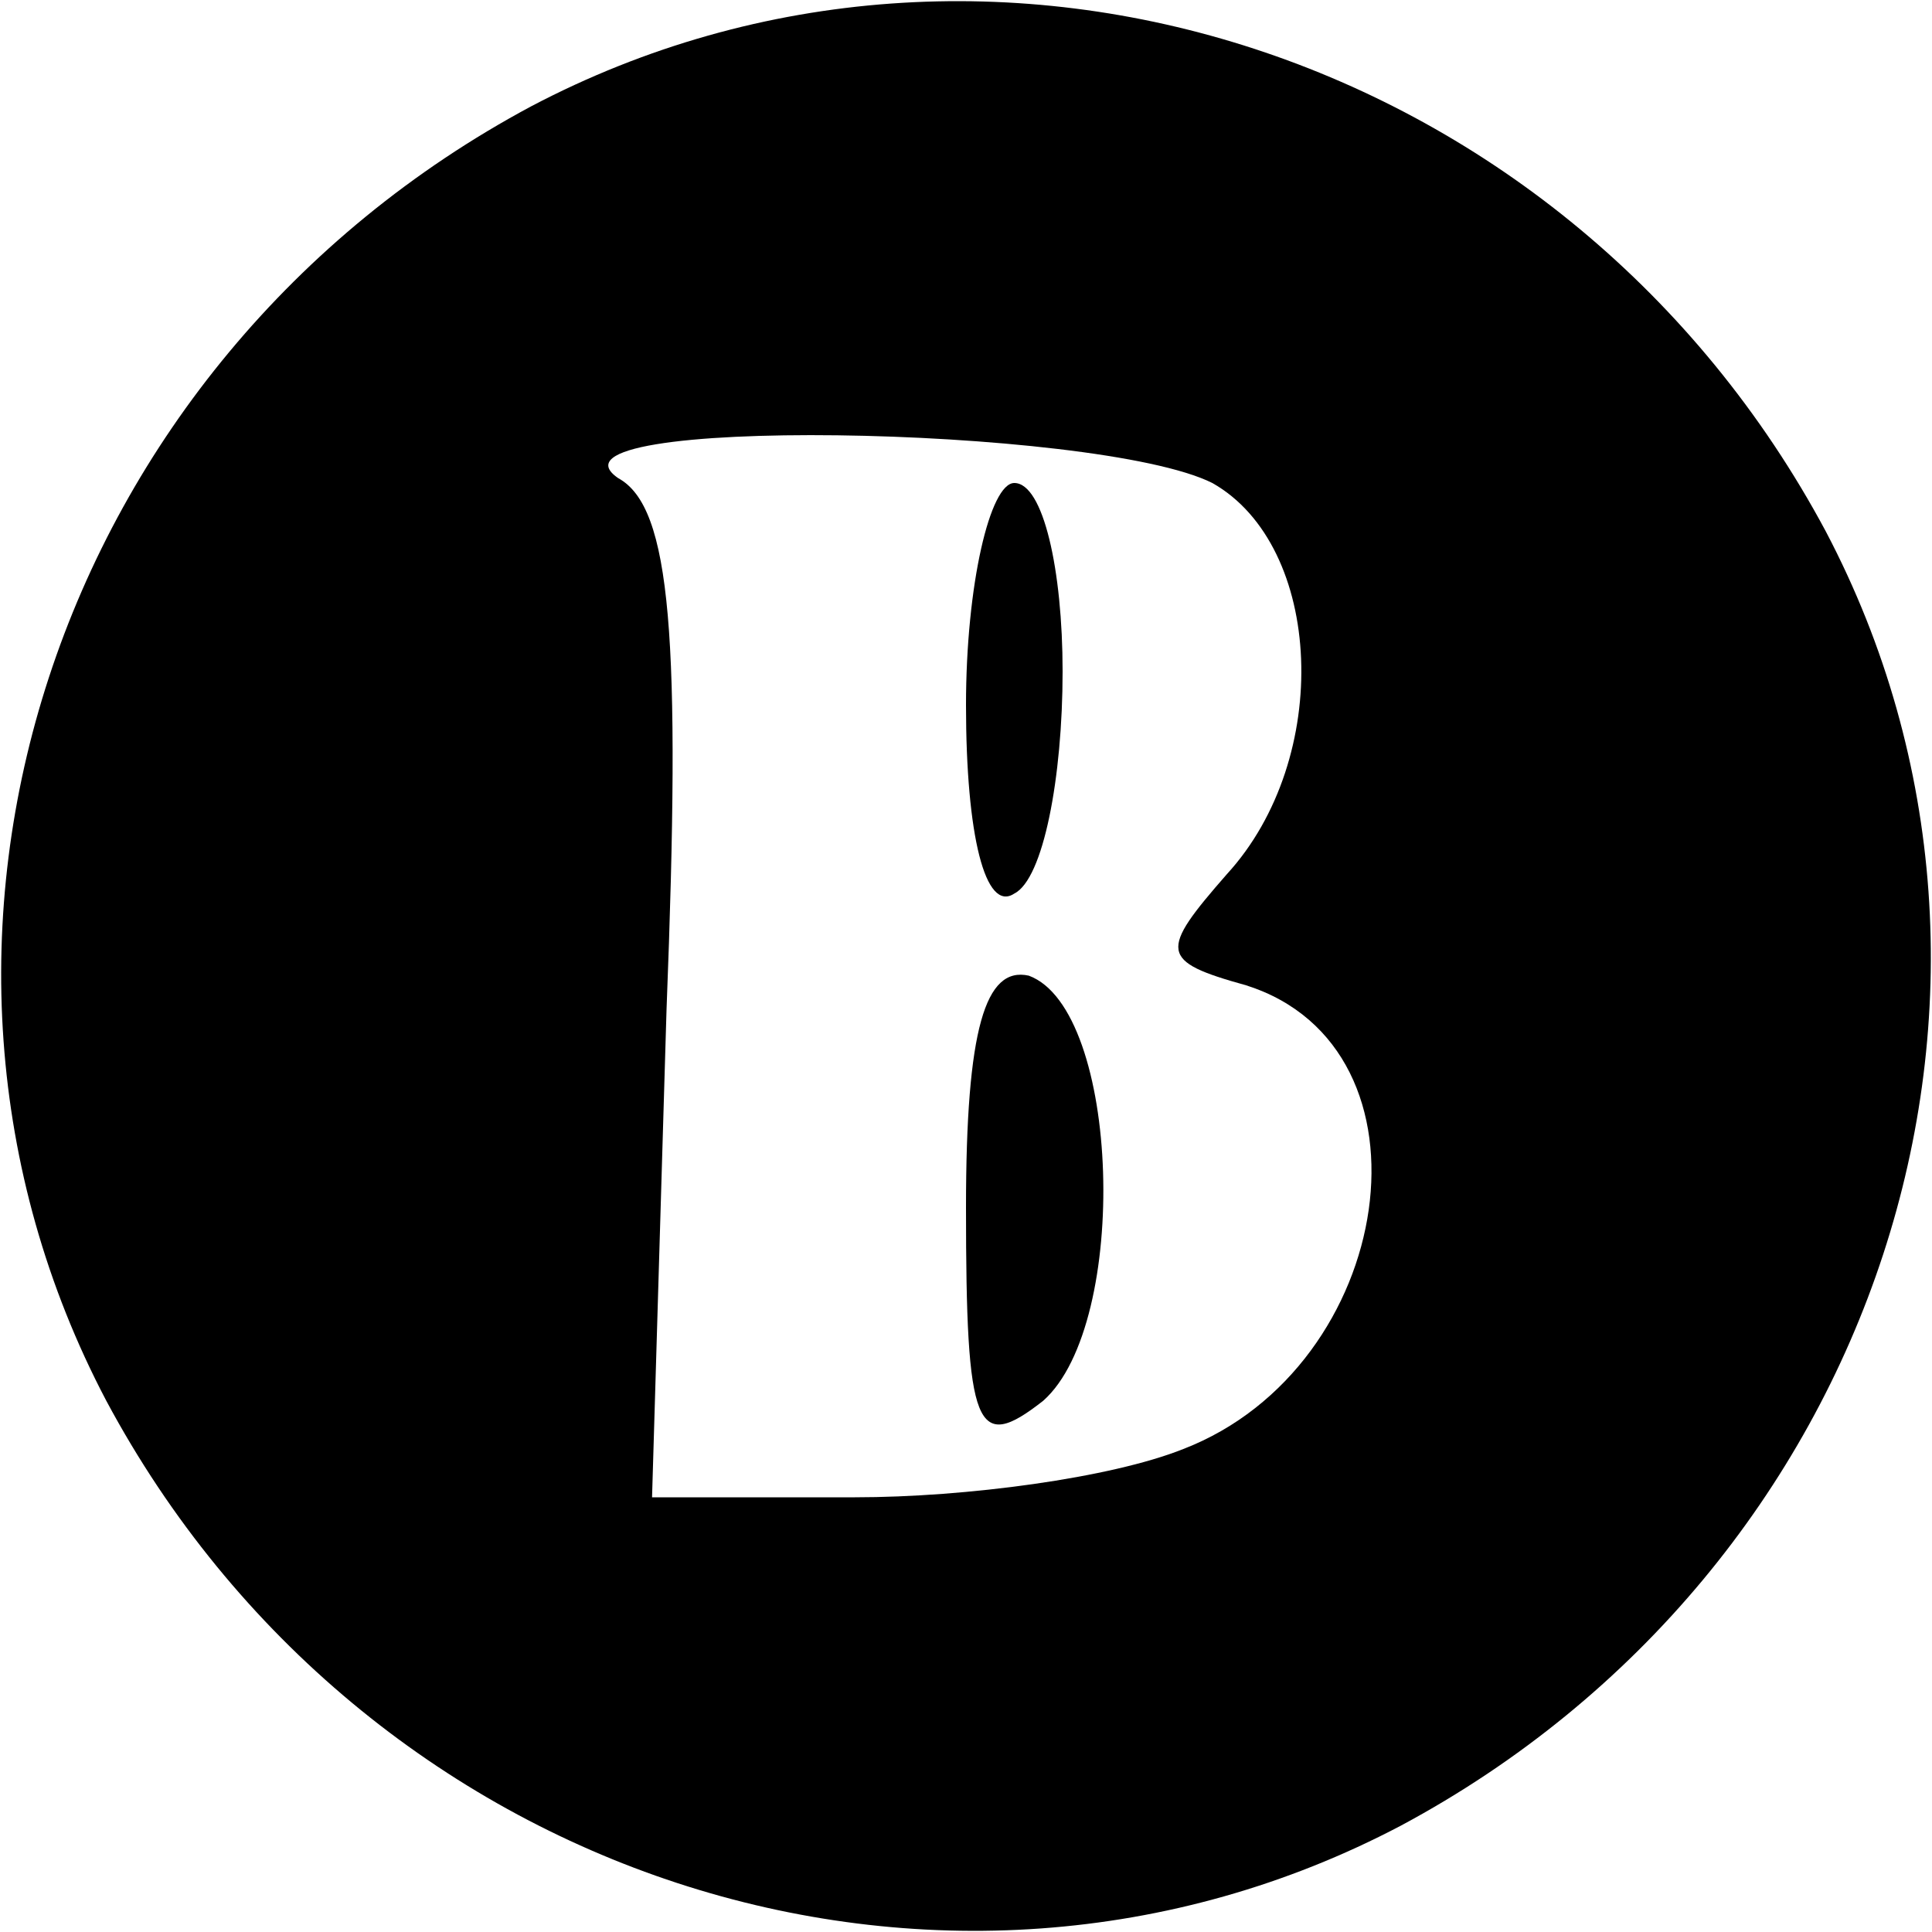
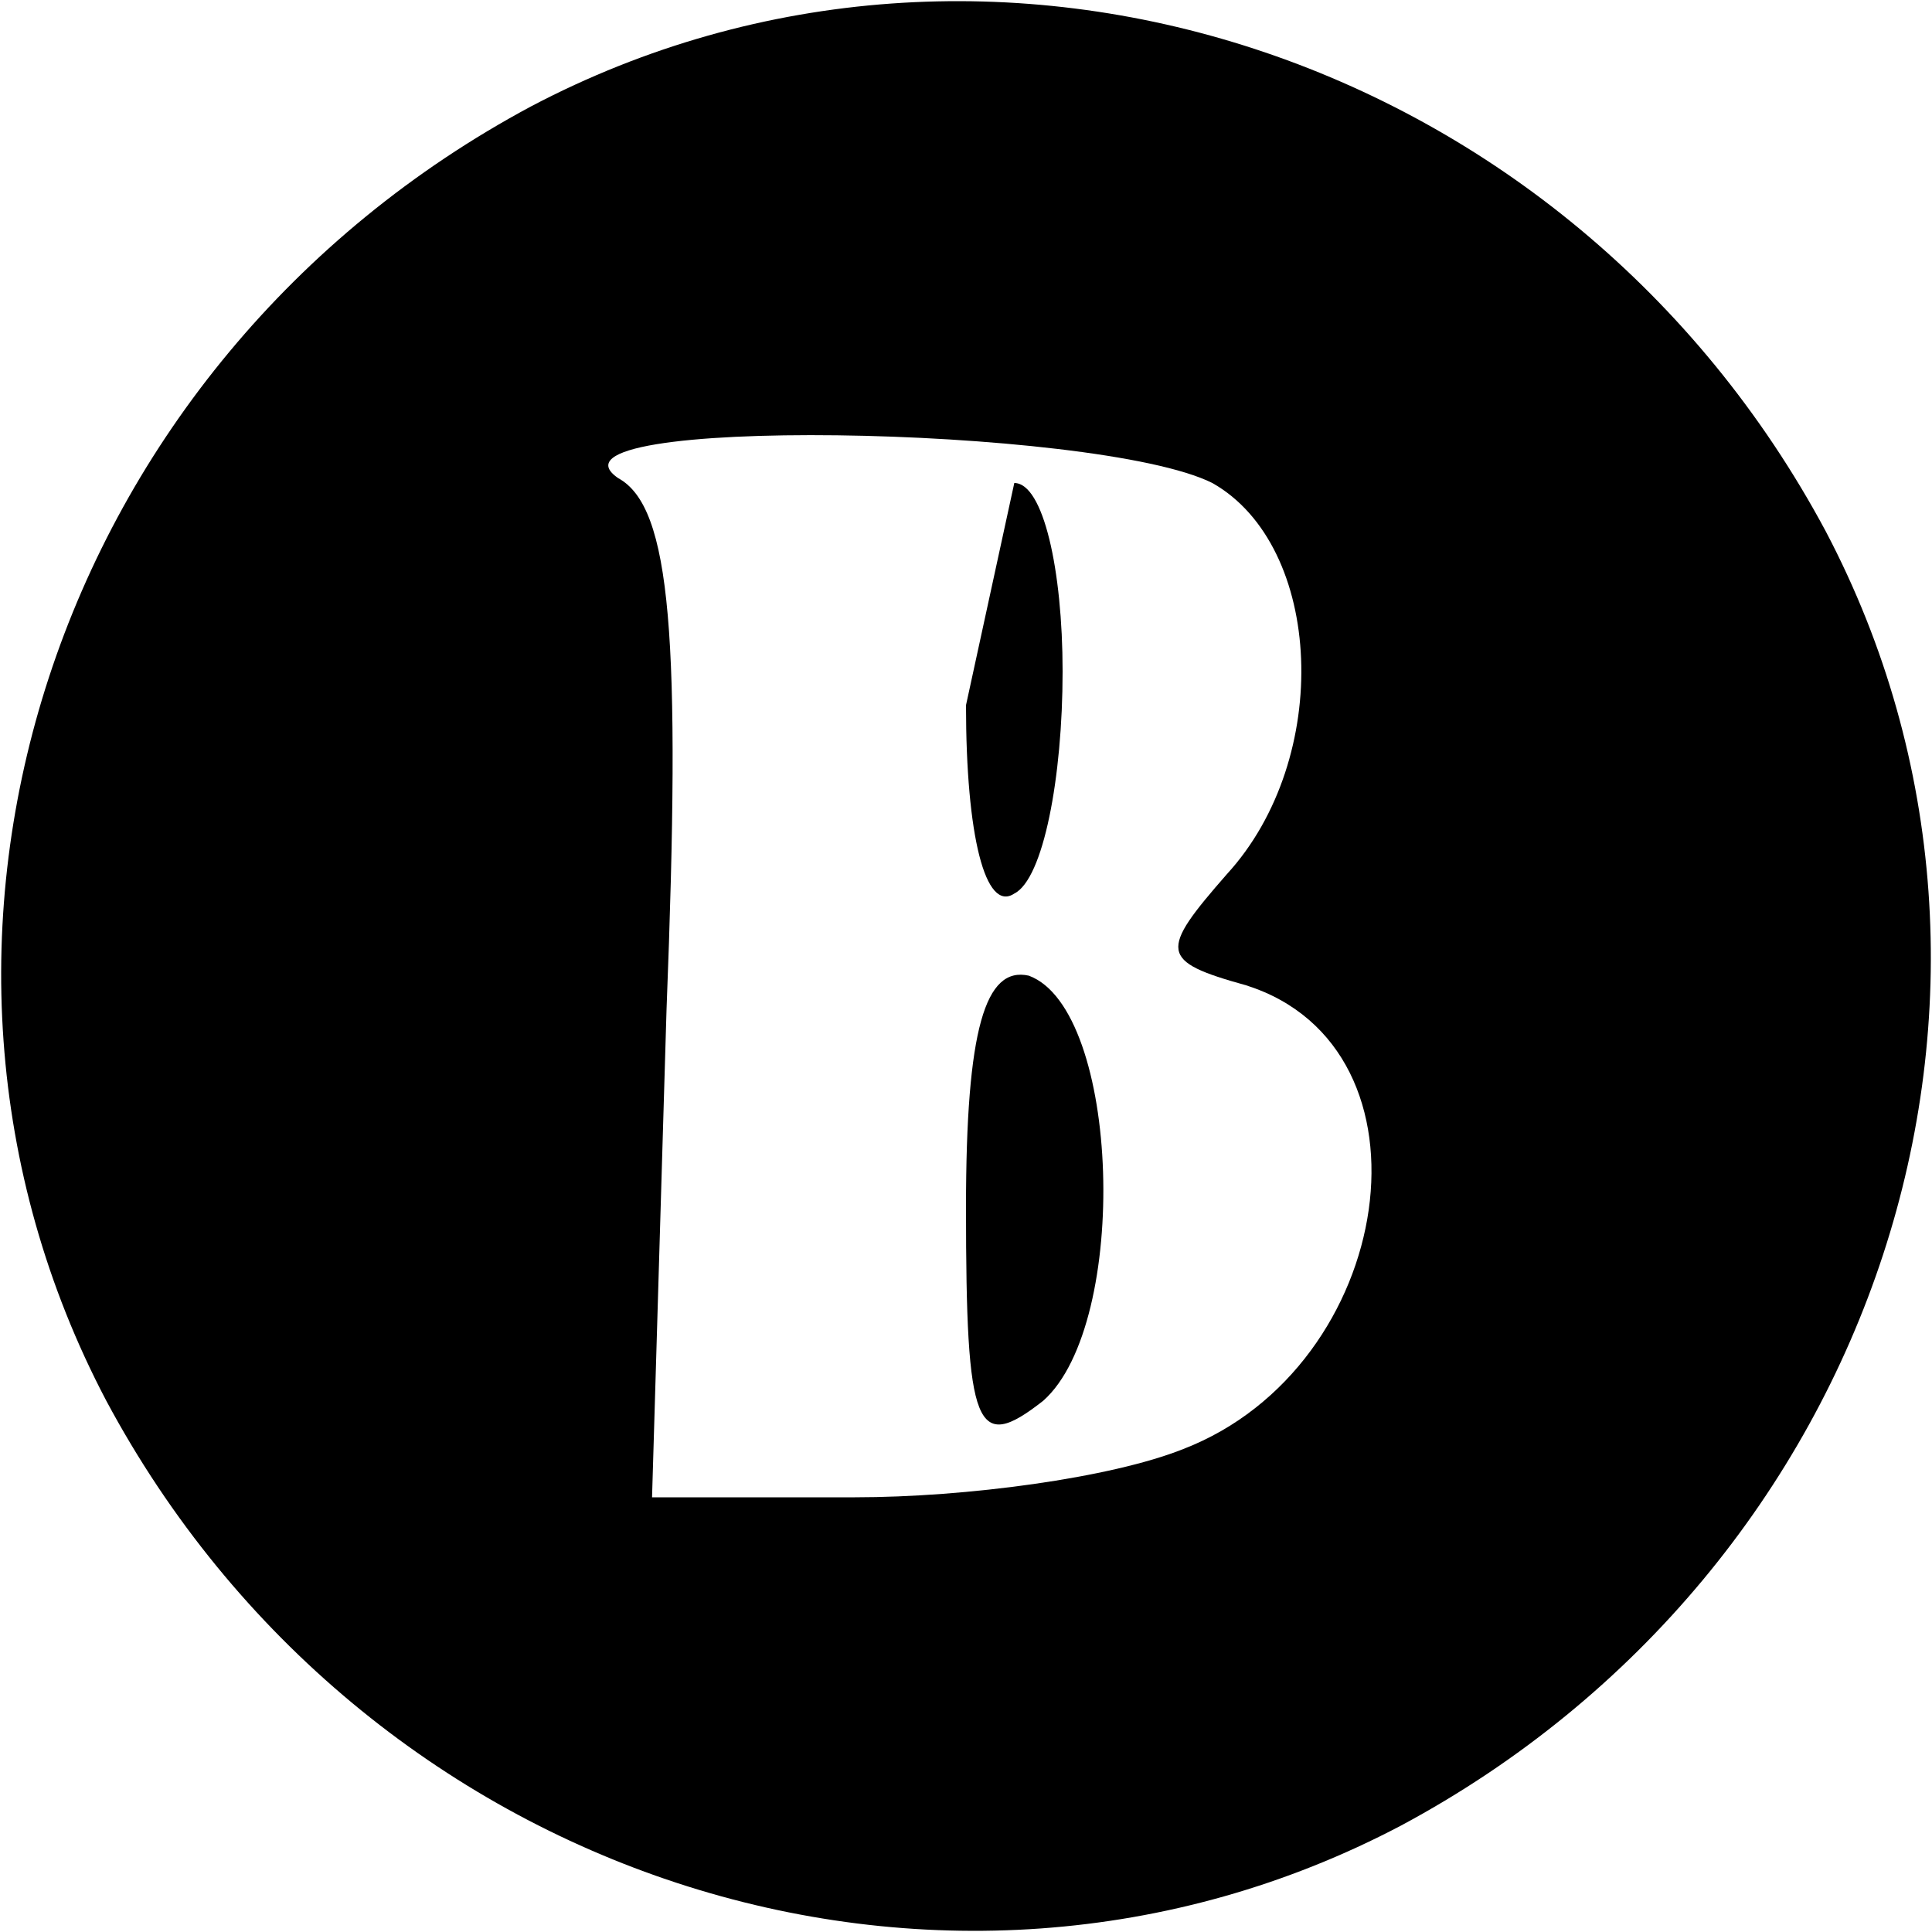
<svg xmlns="http://www.w3.org/2000/svg" version="1.0" width="40pt" height="40pt" viewBox="0 0 40 40" preserveAspectRatio="xMidYMid meet">
  <g transform="translate(0,40) scale(0.1,-0.1)" fill="#000000" stroke="none">
    <path d="M110 378 c-99 -53 -138 -173 -88 -268 53 -99 173 -138 268 -88 99 53 138 173 88 268 -53 99 -173 138 -268 88z m141 -78 c23 -13 25 -57 3 -81 -14 -16 -14 -18 4 -23 41 -13 31 -79 -13 -96 -15 -6 -45 -10 -68 -10 l-42 0 3 101 c3 77 1 104 -10 110 -19 13 99 11 123 -1z" />
-     <path d="M200 254 c0 -27 4 -43 10 -39 6 3 10 24 10 46 0 21 -4 39 -10 39 -5 0 -10 -21 -10 -46z" />
-     <path d="M200 150 c0 -46 2 -51 16 -40 18 16 16 81 -3 88 -9 2 -13 -11 -13 -48z" />
+     <path d="M200 254 c0 -27 4 -43 10 -39 6 3 10 24 10 46 0 21 -4 39 -10 39 -50 -10 -21 -10 -46z" />
+     <path d="M200 150 c0 -46 2 -51 16 -40 18 16 16 81 -3 88 -9 2 -13 -11 -13-48z" />
  </g>
</svg>
